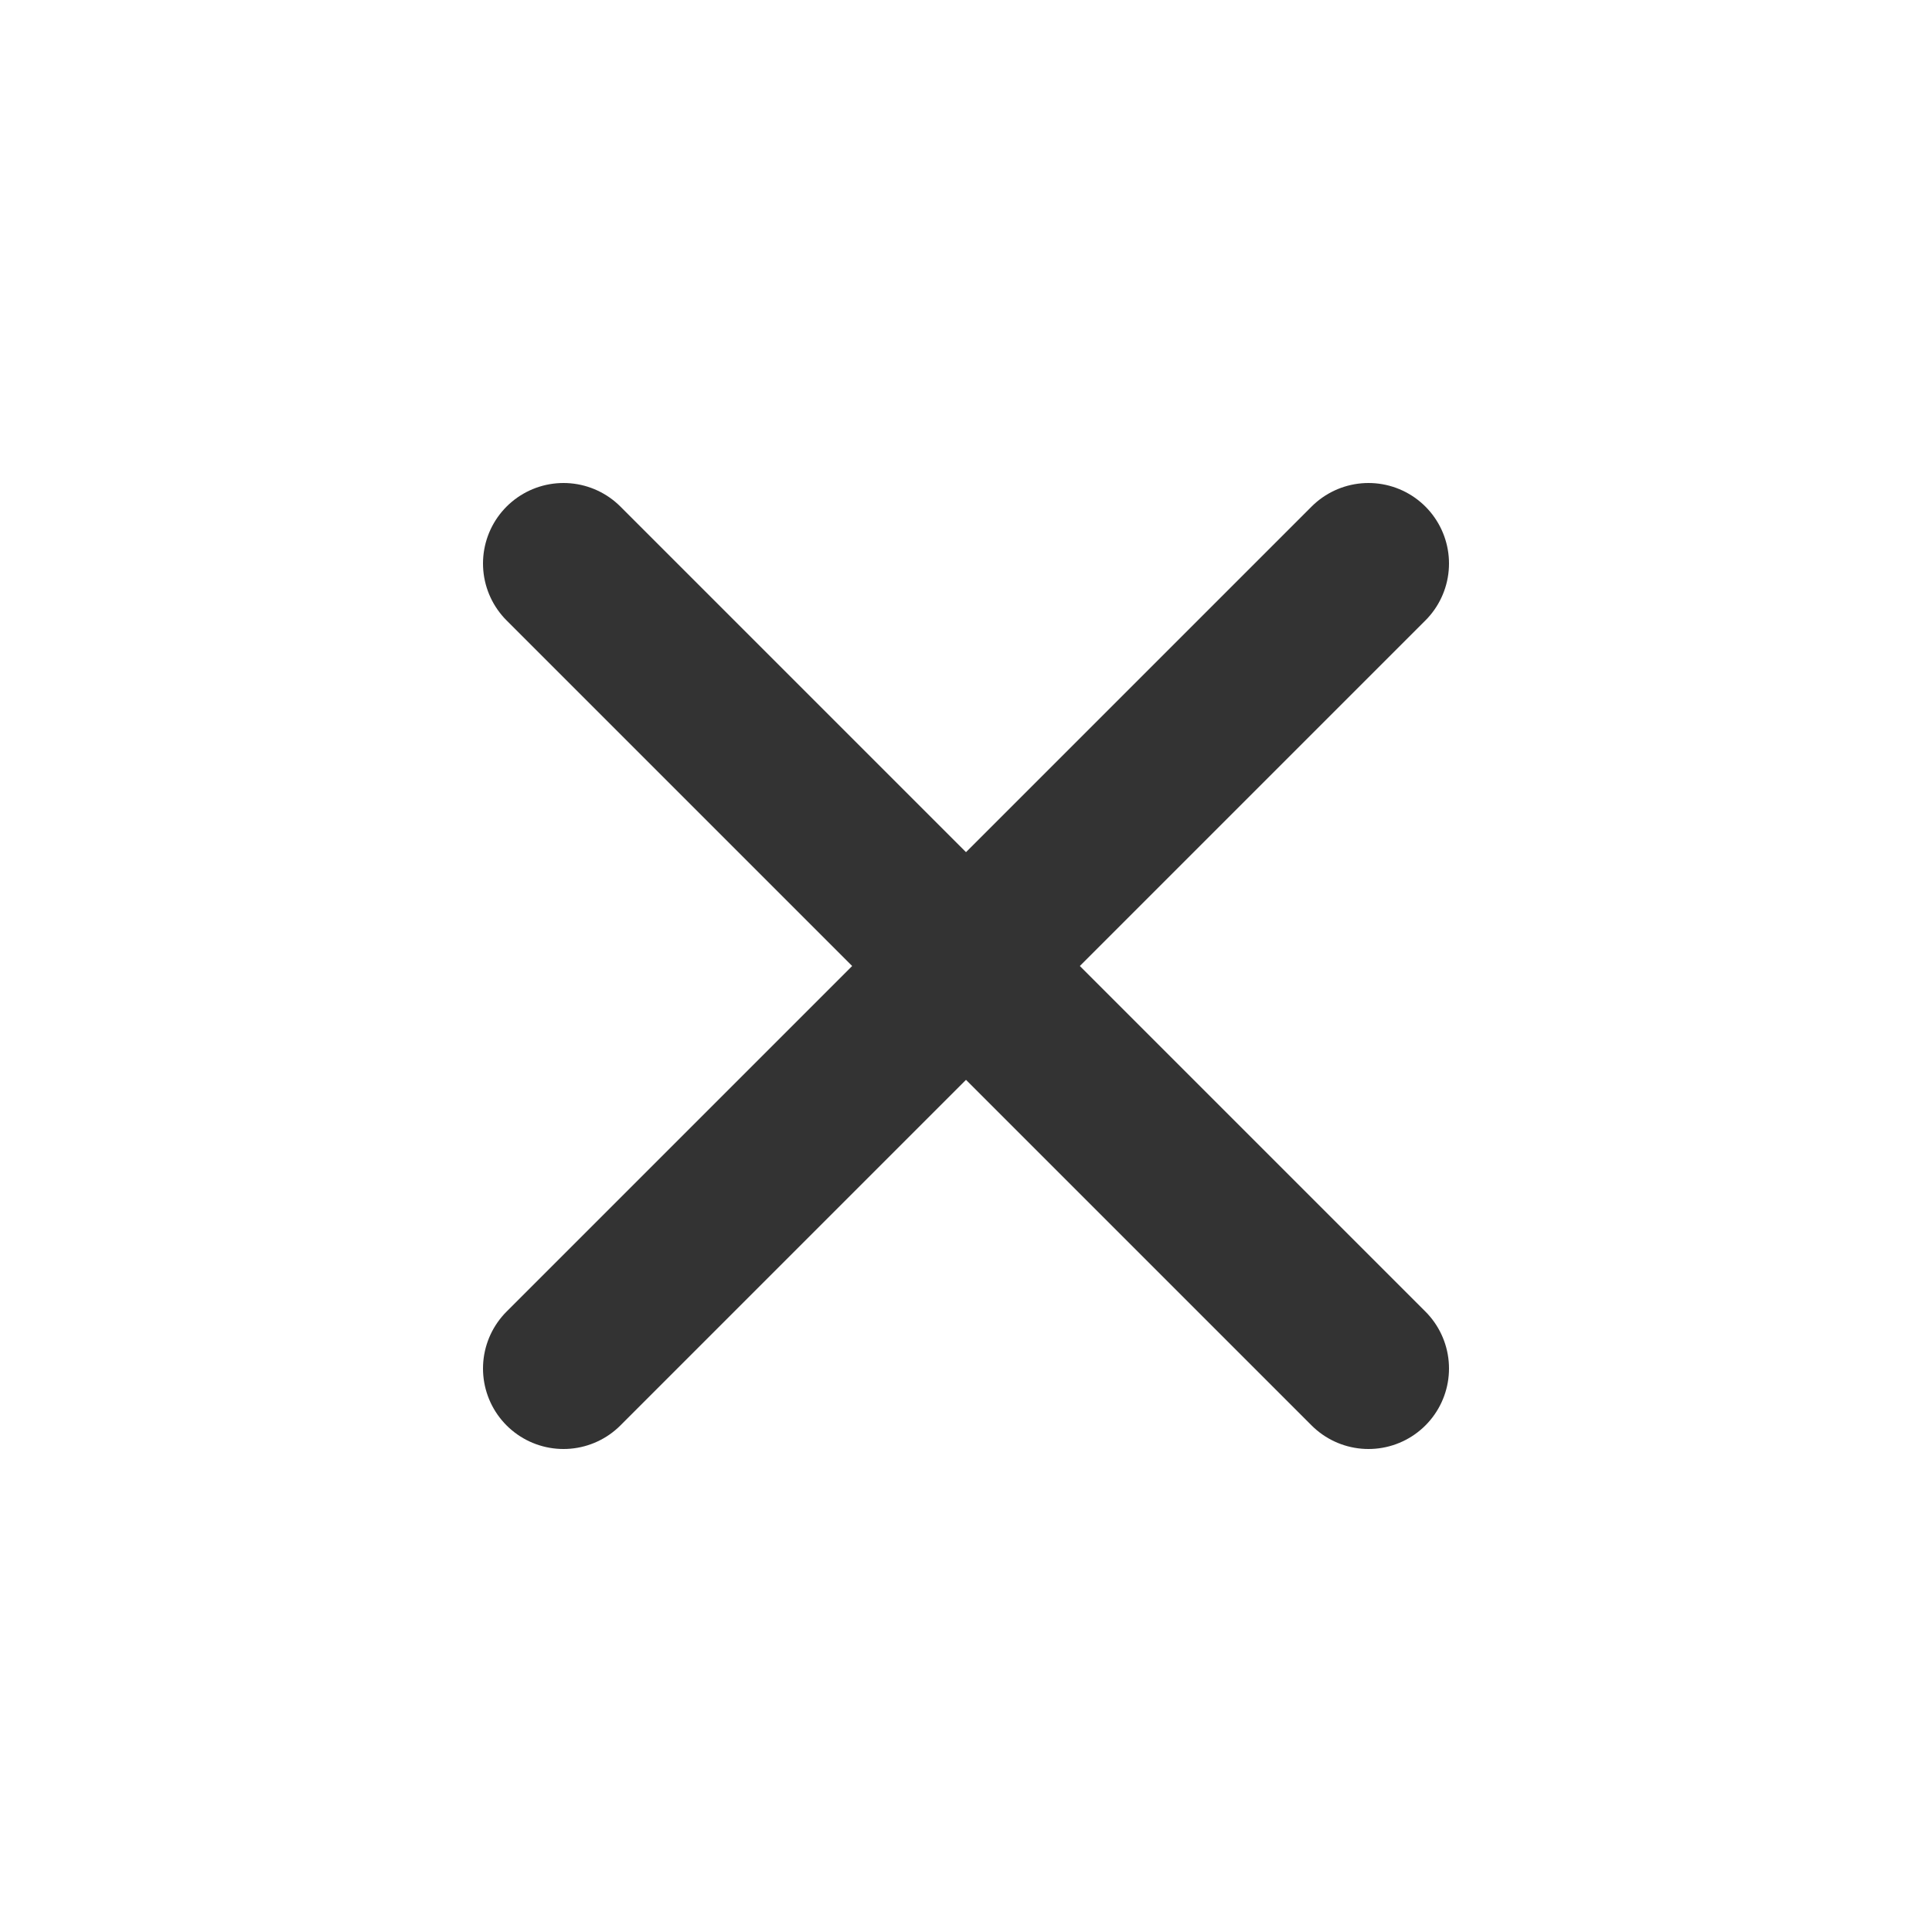
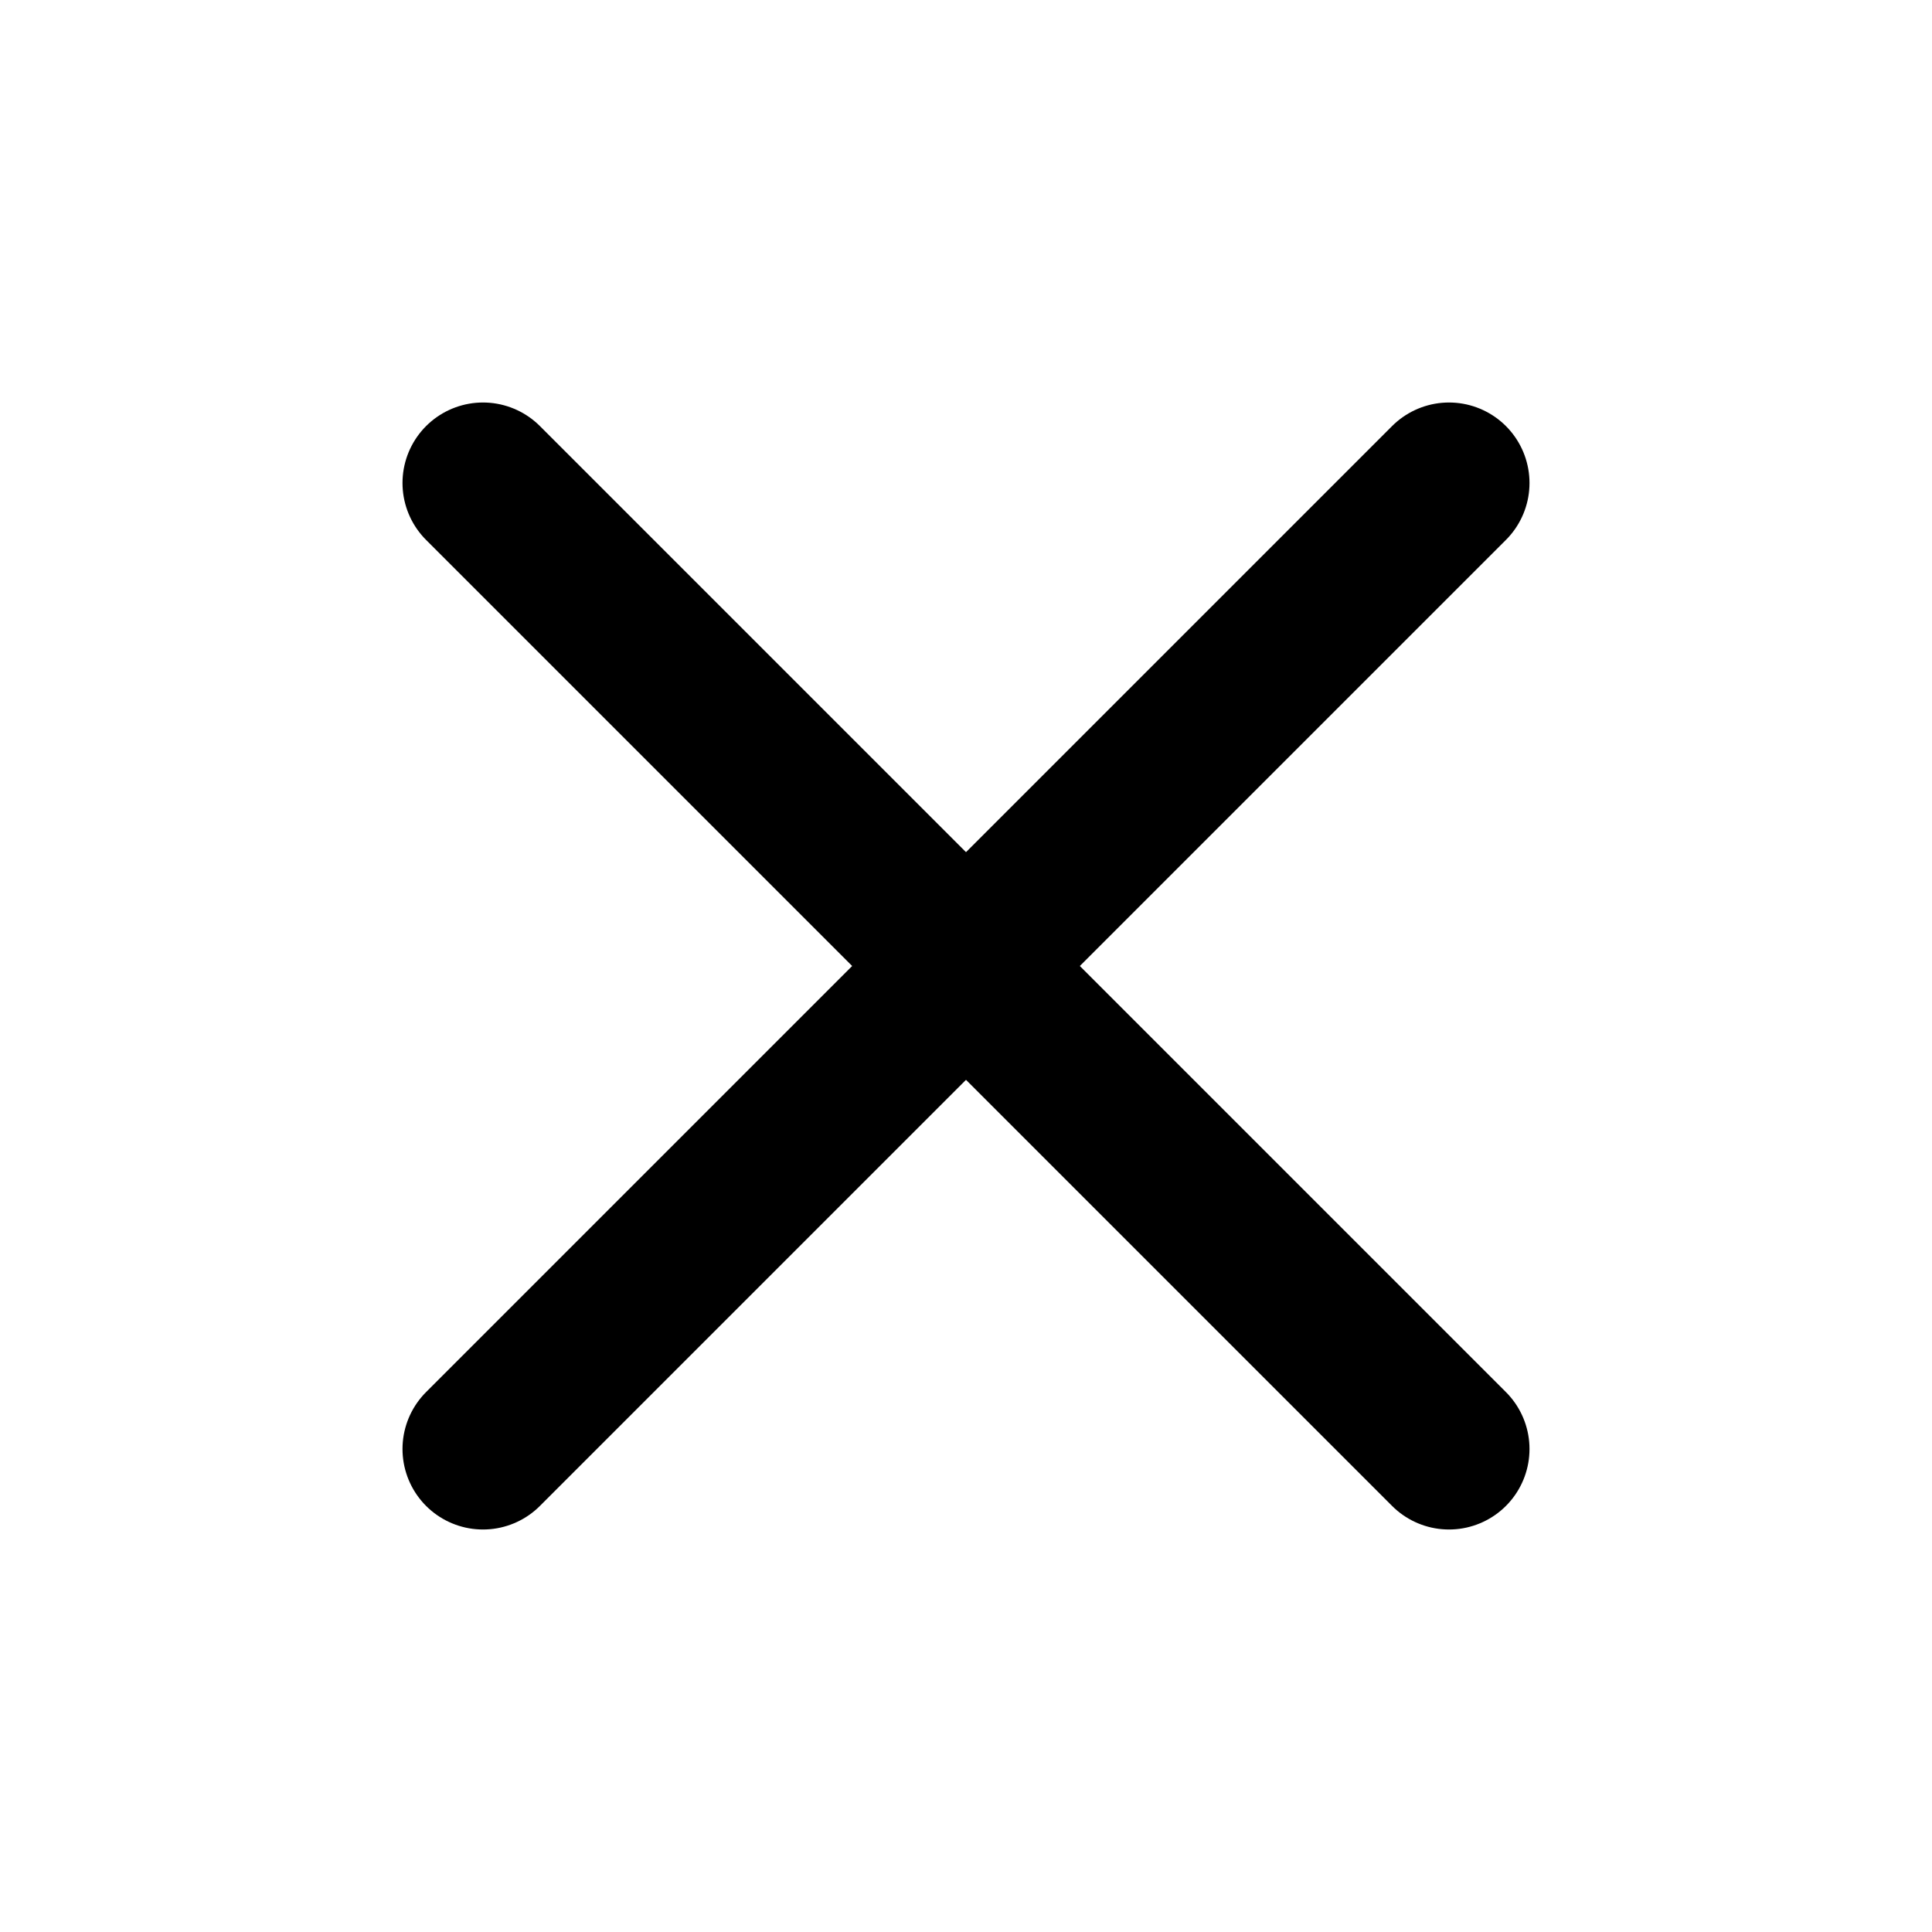
- <svg xmlns="http://www.w3.org/2000/svg" width="24" height="24" viewBox="0 0 48 48" fill="none">
-   <path d="M14 14L34 34" stroke="#333" stroke-width="4" stroke-linecap="round" stroke-linejoin="round" />
-   <path d="M14 34L34 14" stroke="#333" stroke-width="4" stroke-linecap="round" stroke-linejoin="round" />
+ <svg xmlns="http://www.w3.org/2000/svg" width="24" height="24" viewBox="0 0 24 24" fill="none" stroke="currentColor" stroke-width="2" stroke-linecap="round" stroke-linejoin="round">
+   <path d="M18 6 6 18" />
+   <path d="m6 6 12 12" />
</svg>
